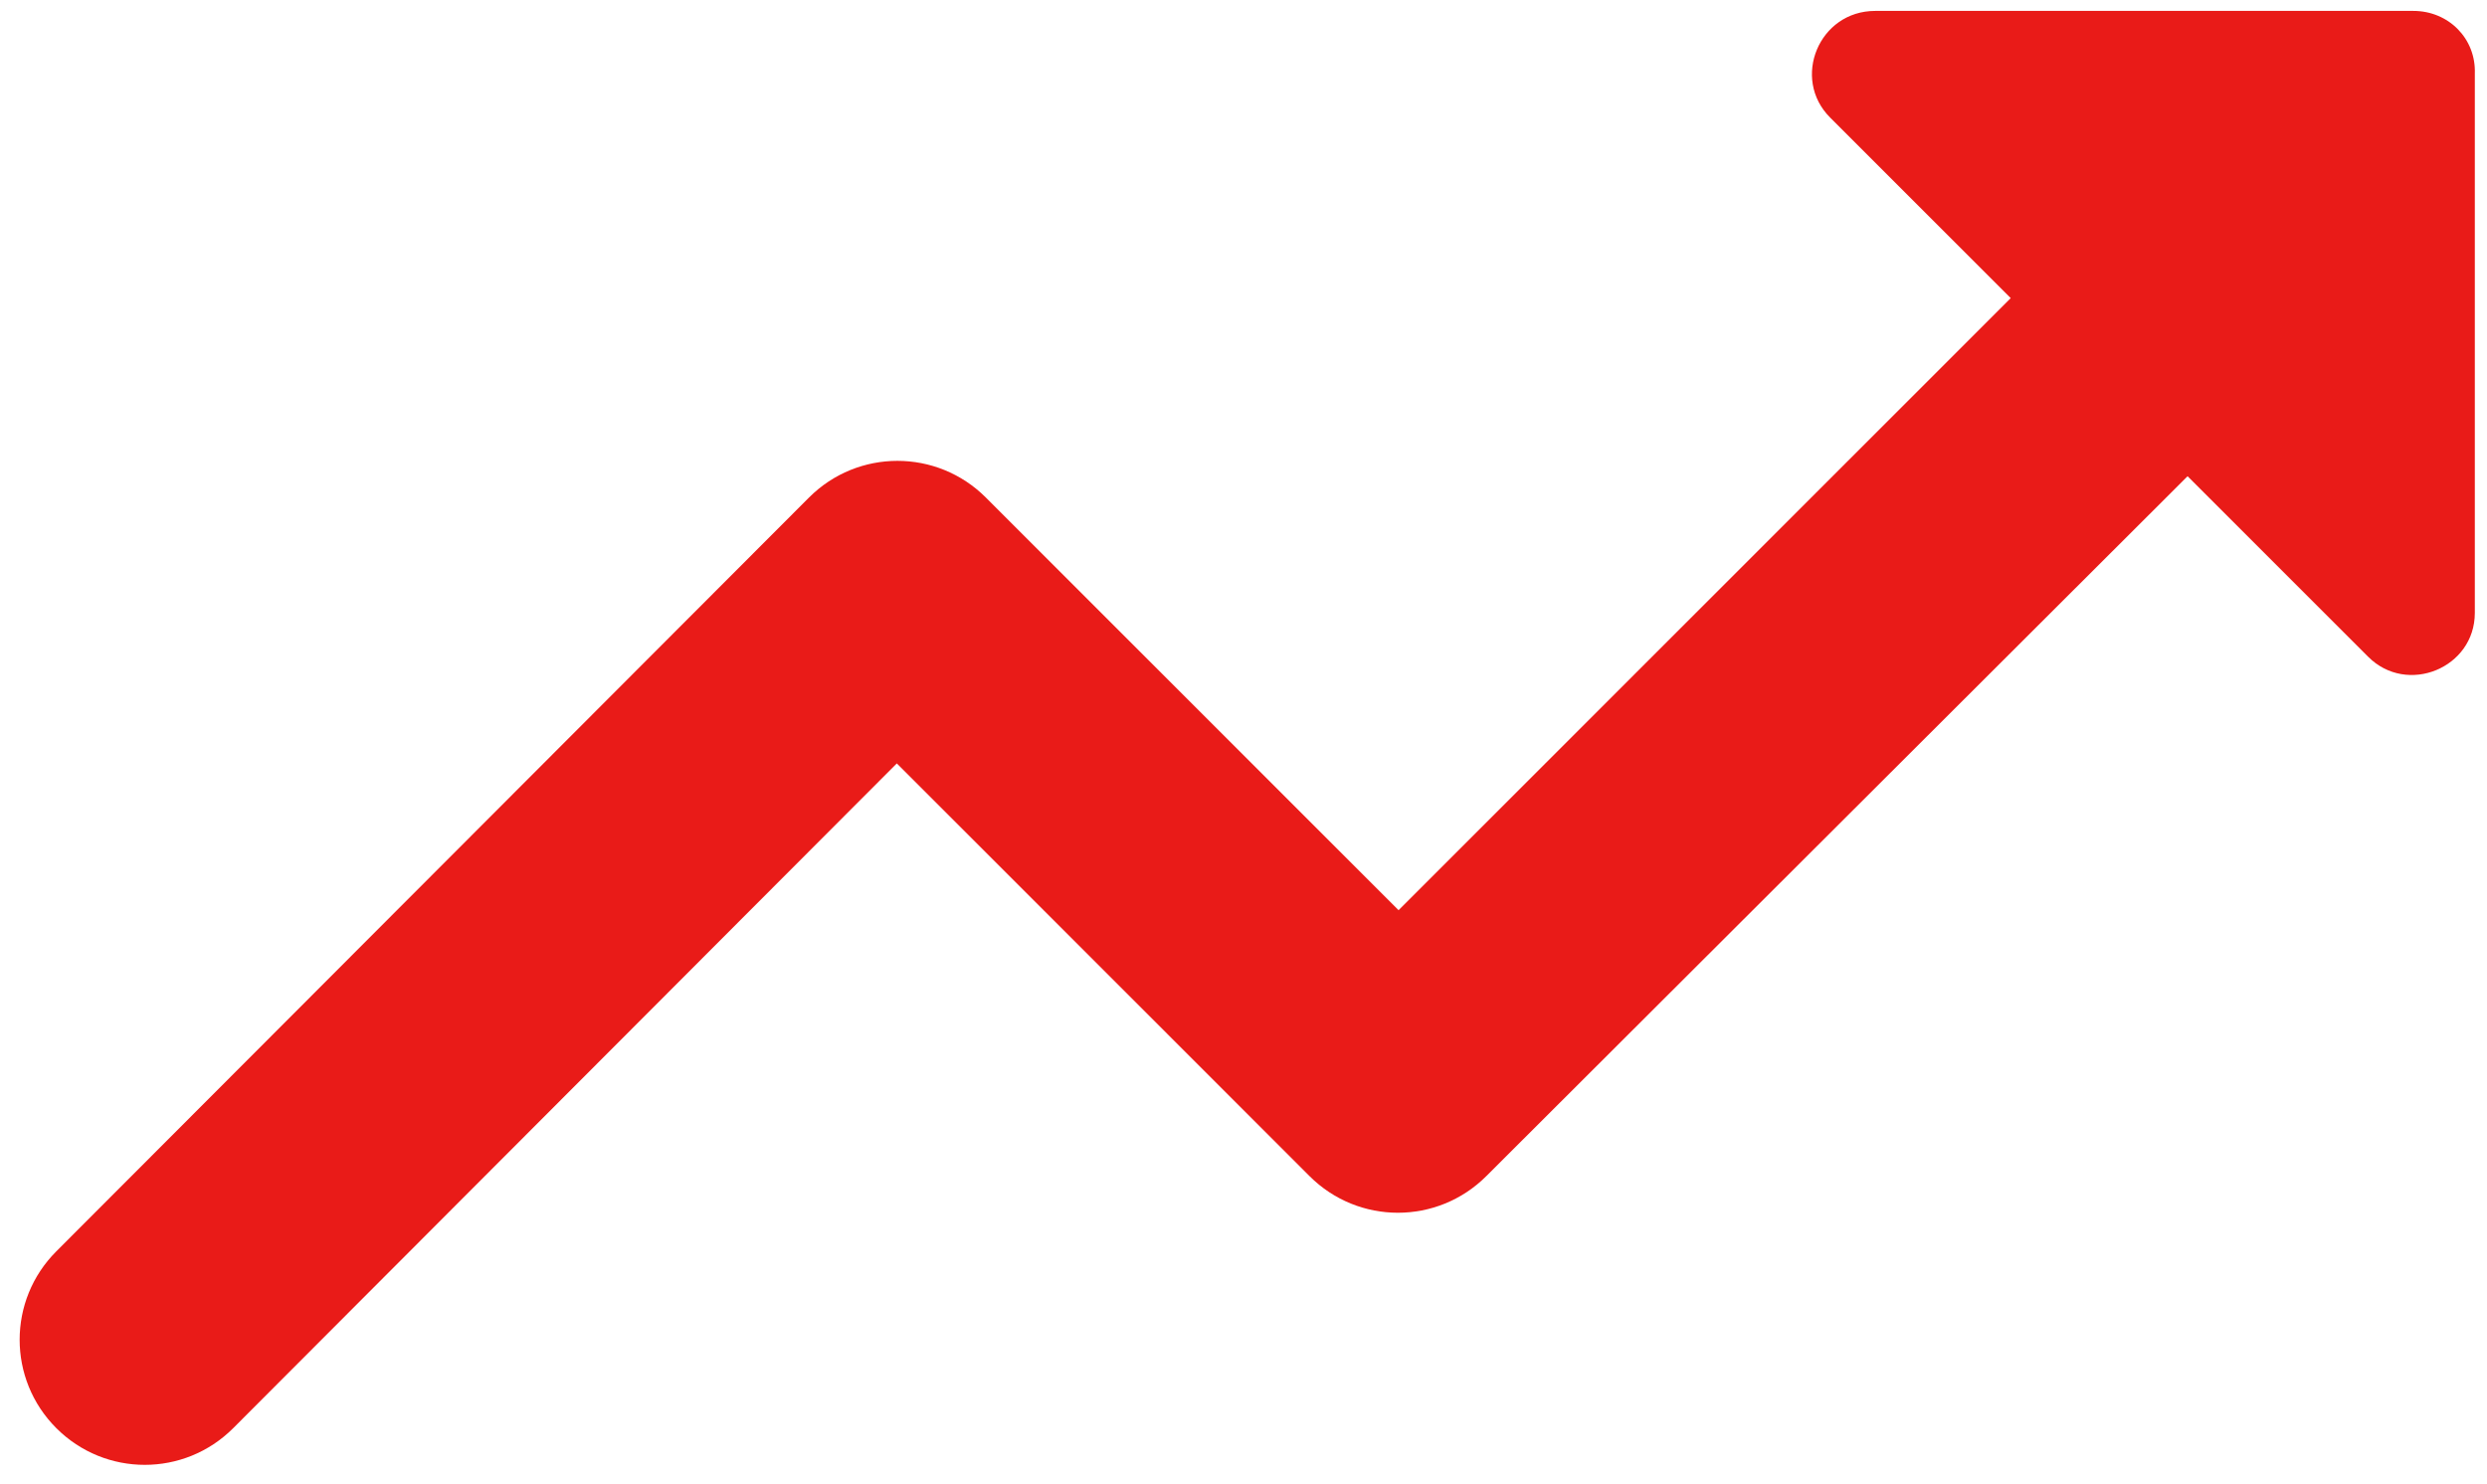
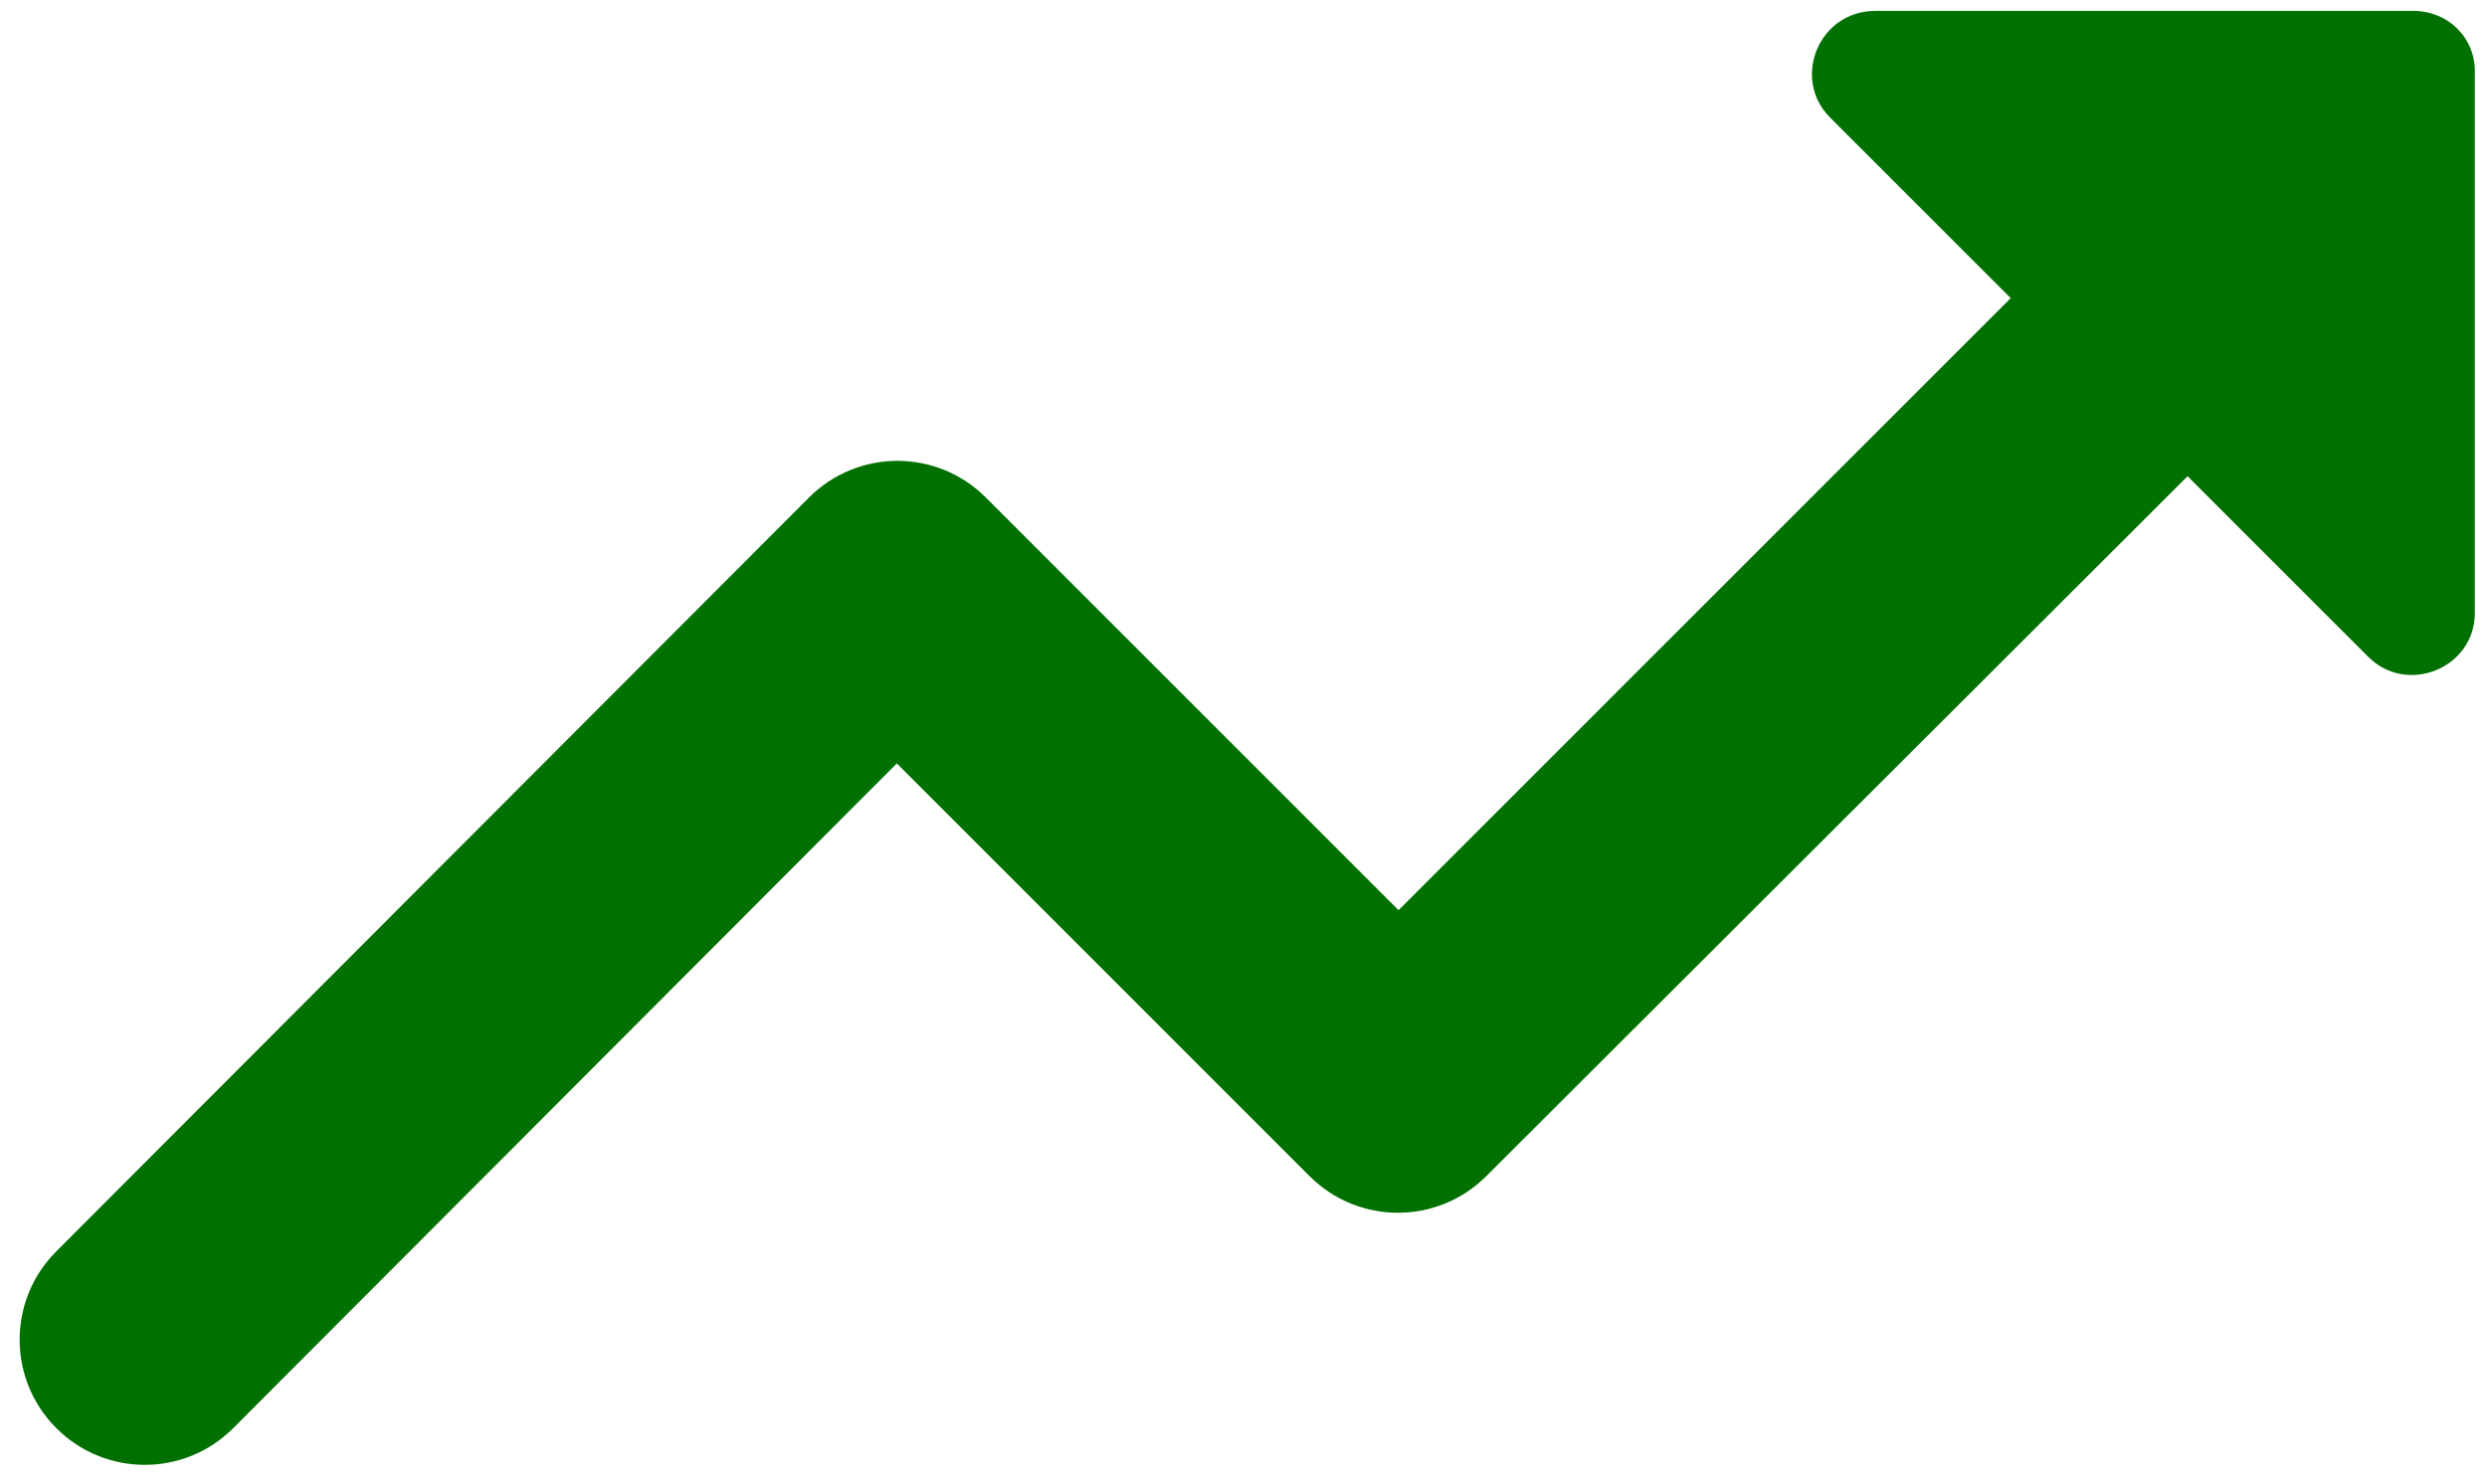
<svg xmlns="http://www.w3.org/2000/svg" width="114px" height="68px" viewBox="0 0 114 68" version="1.1">
  <g id="Artboard" stroke="none" stroke-width="1" fill="none" fill-rule="evenodd">
    <g id="icon/trend/up" transform="translate(-59, -80)">
      <circle id="Oval" fill-rule="nonzero" cx="115" cy="115" r="115" />
      <g id="round-trending_up-24px" stroke-width="1" fill-rule="evenodd" transform="translate(46, 46)">
        <polygon id="Path" points="0 0 138 0 138 138 0 138" />
-         <path d="M105.168,47.667 L77.108,75.728 L58.19,56.81 C55.947,54.568 52.325,54.568 50.083,56.81 L15.582,91.368 C13.34,93.61 13.34,97.233 15.582,99.475 C17.825,101.718 21.448,101.718 23.69,99.475 L54.108,69 L73.025,87.918 C75.267,90.16 78.89,90.16 81.132,87.918 L113.275,55.833 L121.555,64.112 C123.338,65.895 126.442,64.63 126.442,62.1 L126.442,37.375 C126.5,35.765 125.235,34.5 123.625,34.5 L98.957,34.5 C96.37,34.5 95.105,37.605 96.888,39.388 L105.168,47.667 Z" id="Path" fill="#E91B18" />
+         <path d="M105.168,47.667 L77.108,75.728 L58.19,56.81 C55.947,54.568 52.325,54.568 50.083,56.81 L15.582,91.368 C13.34,93.61 13.34,97.233 15.582,99.475 C17.825,101.718 21.448,101.718 23.69,99.475 L54.108,69 L73.025,87.918 C75.267,90.16 78.89,90.16 81.132,87.918 L113.275,55.833 L121.555,64.112 C123.338,65.895 126.442,64.63 126.442,62.1 L126.442,37.375 C126.5,35.765 125.235,34.5 123.625,34.5 L98.957,34.5 C96.37,34.5 95.105,37.605 96.888,39.388 L105.168,47.667 Z" id="Path" fill="#007000" />
      </g>
    </g>
  </g>
</svg>
